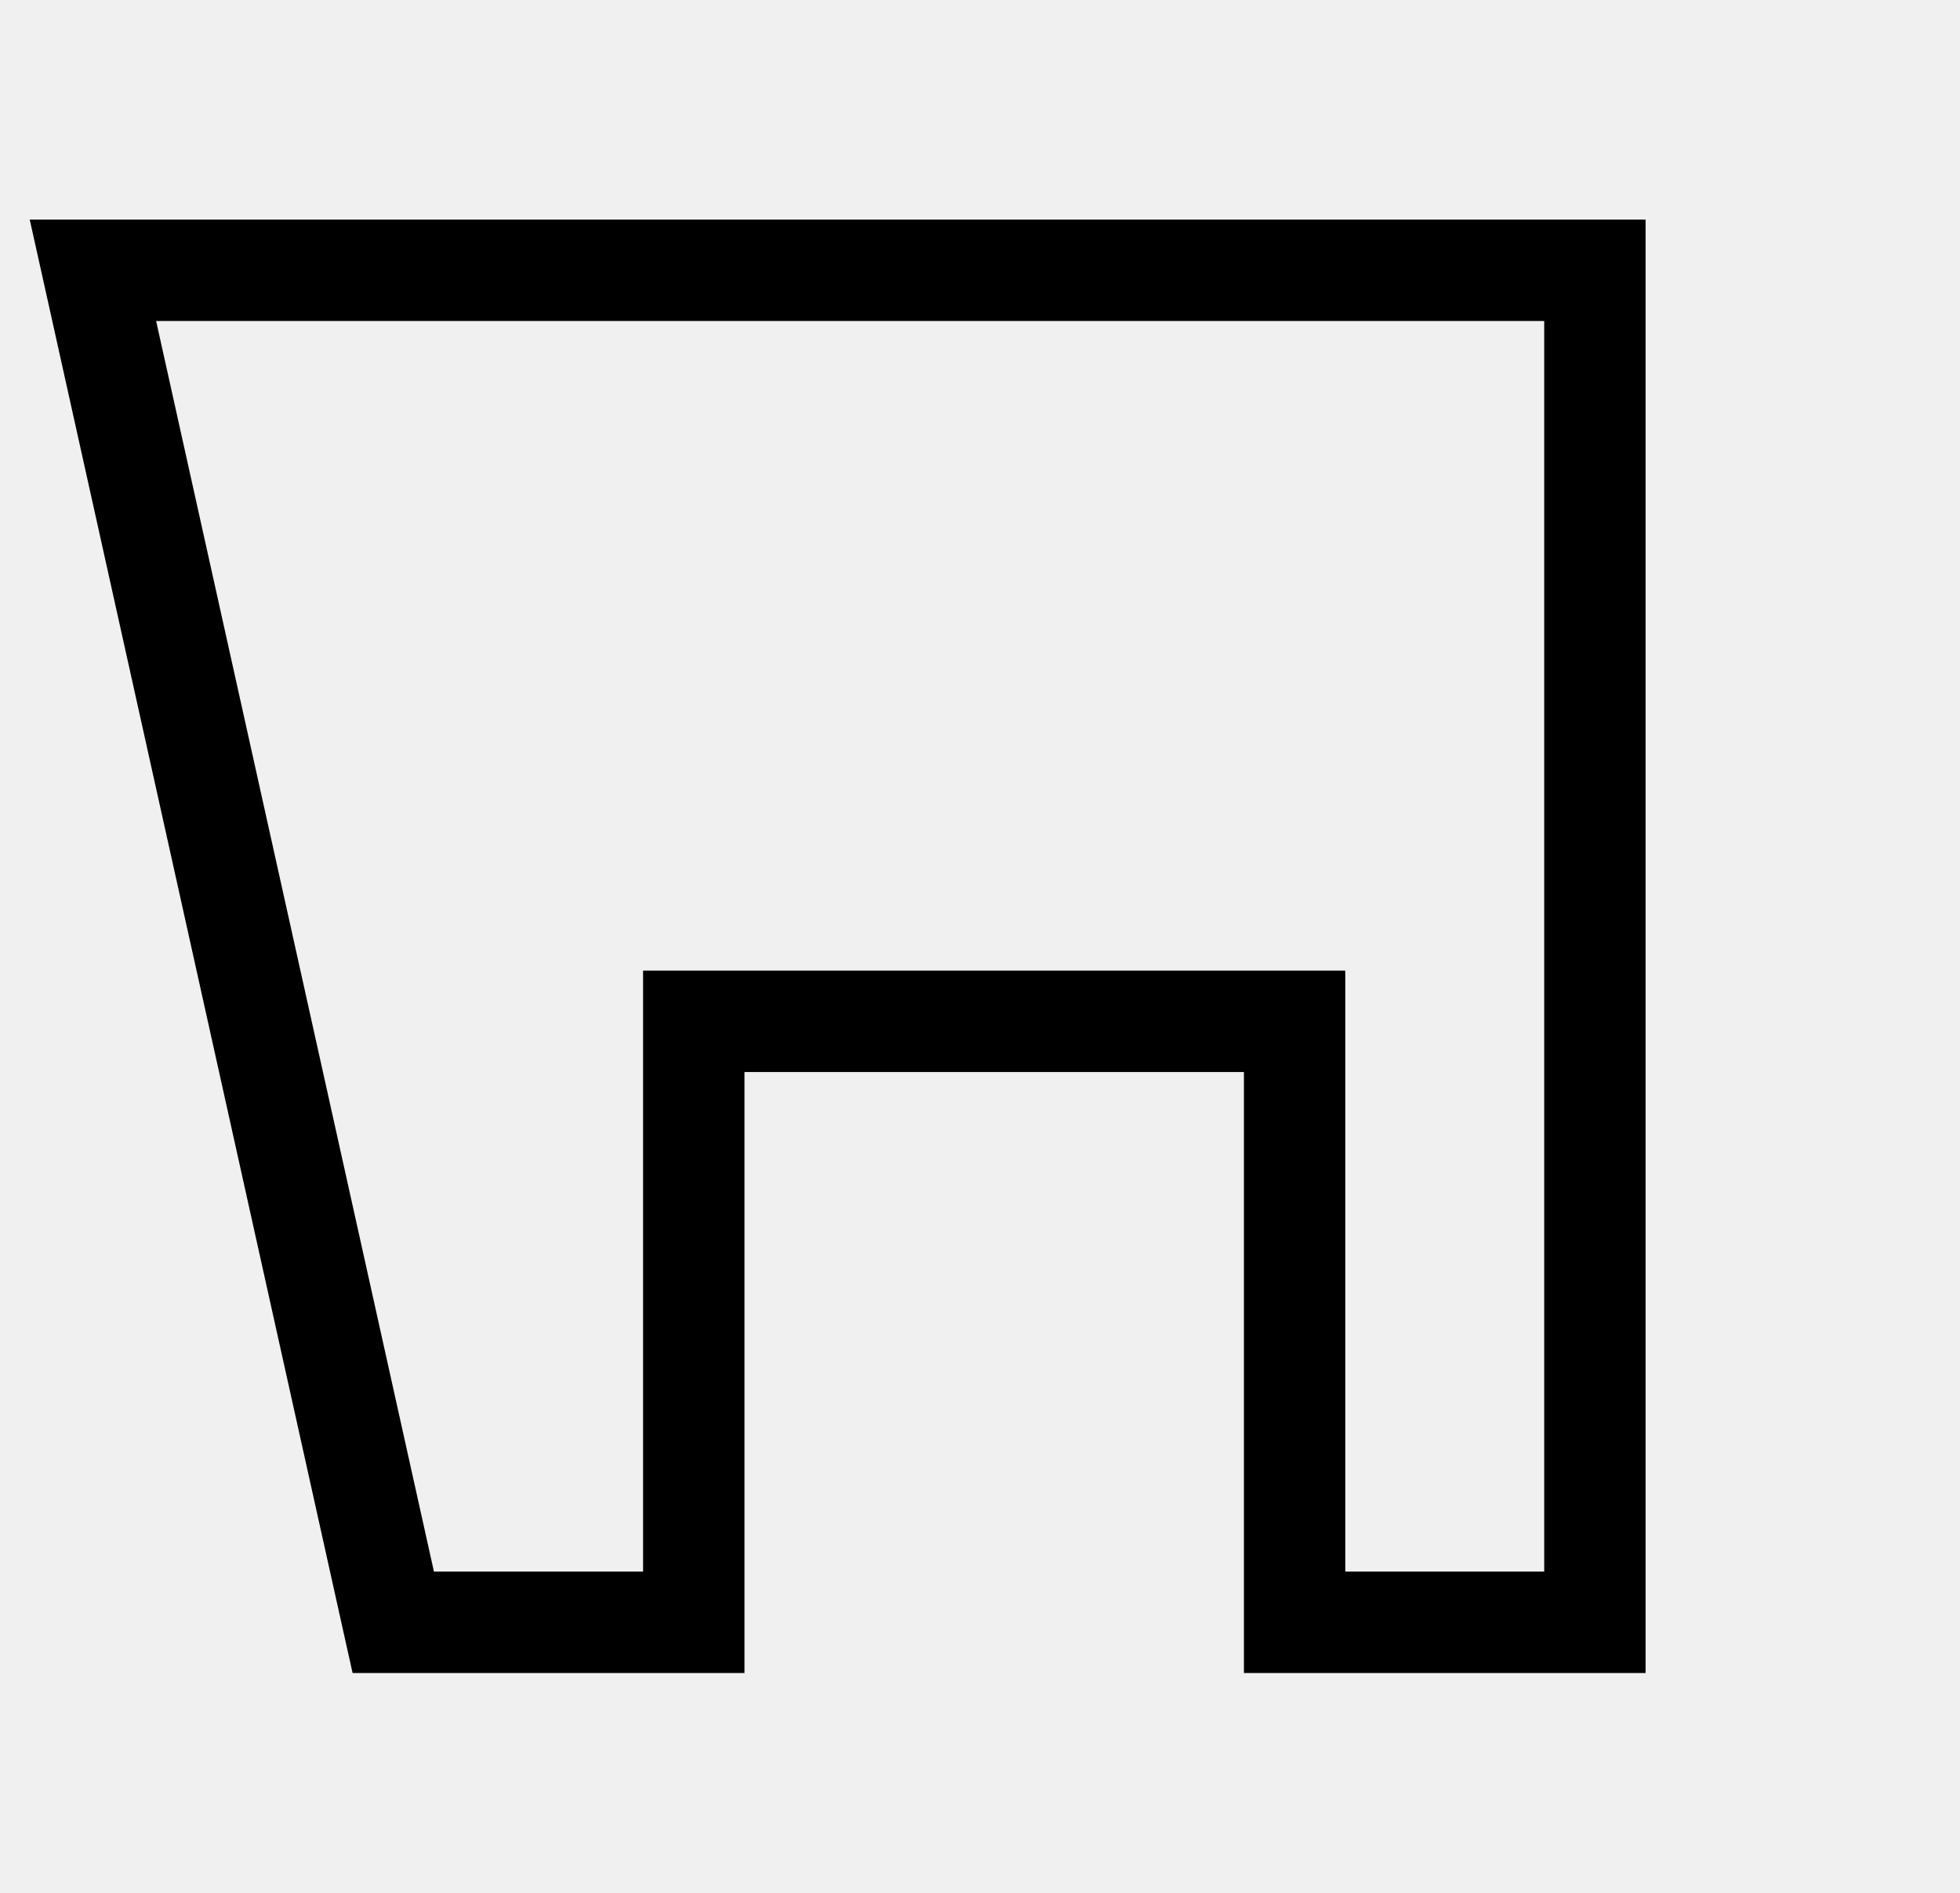
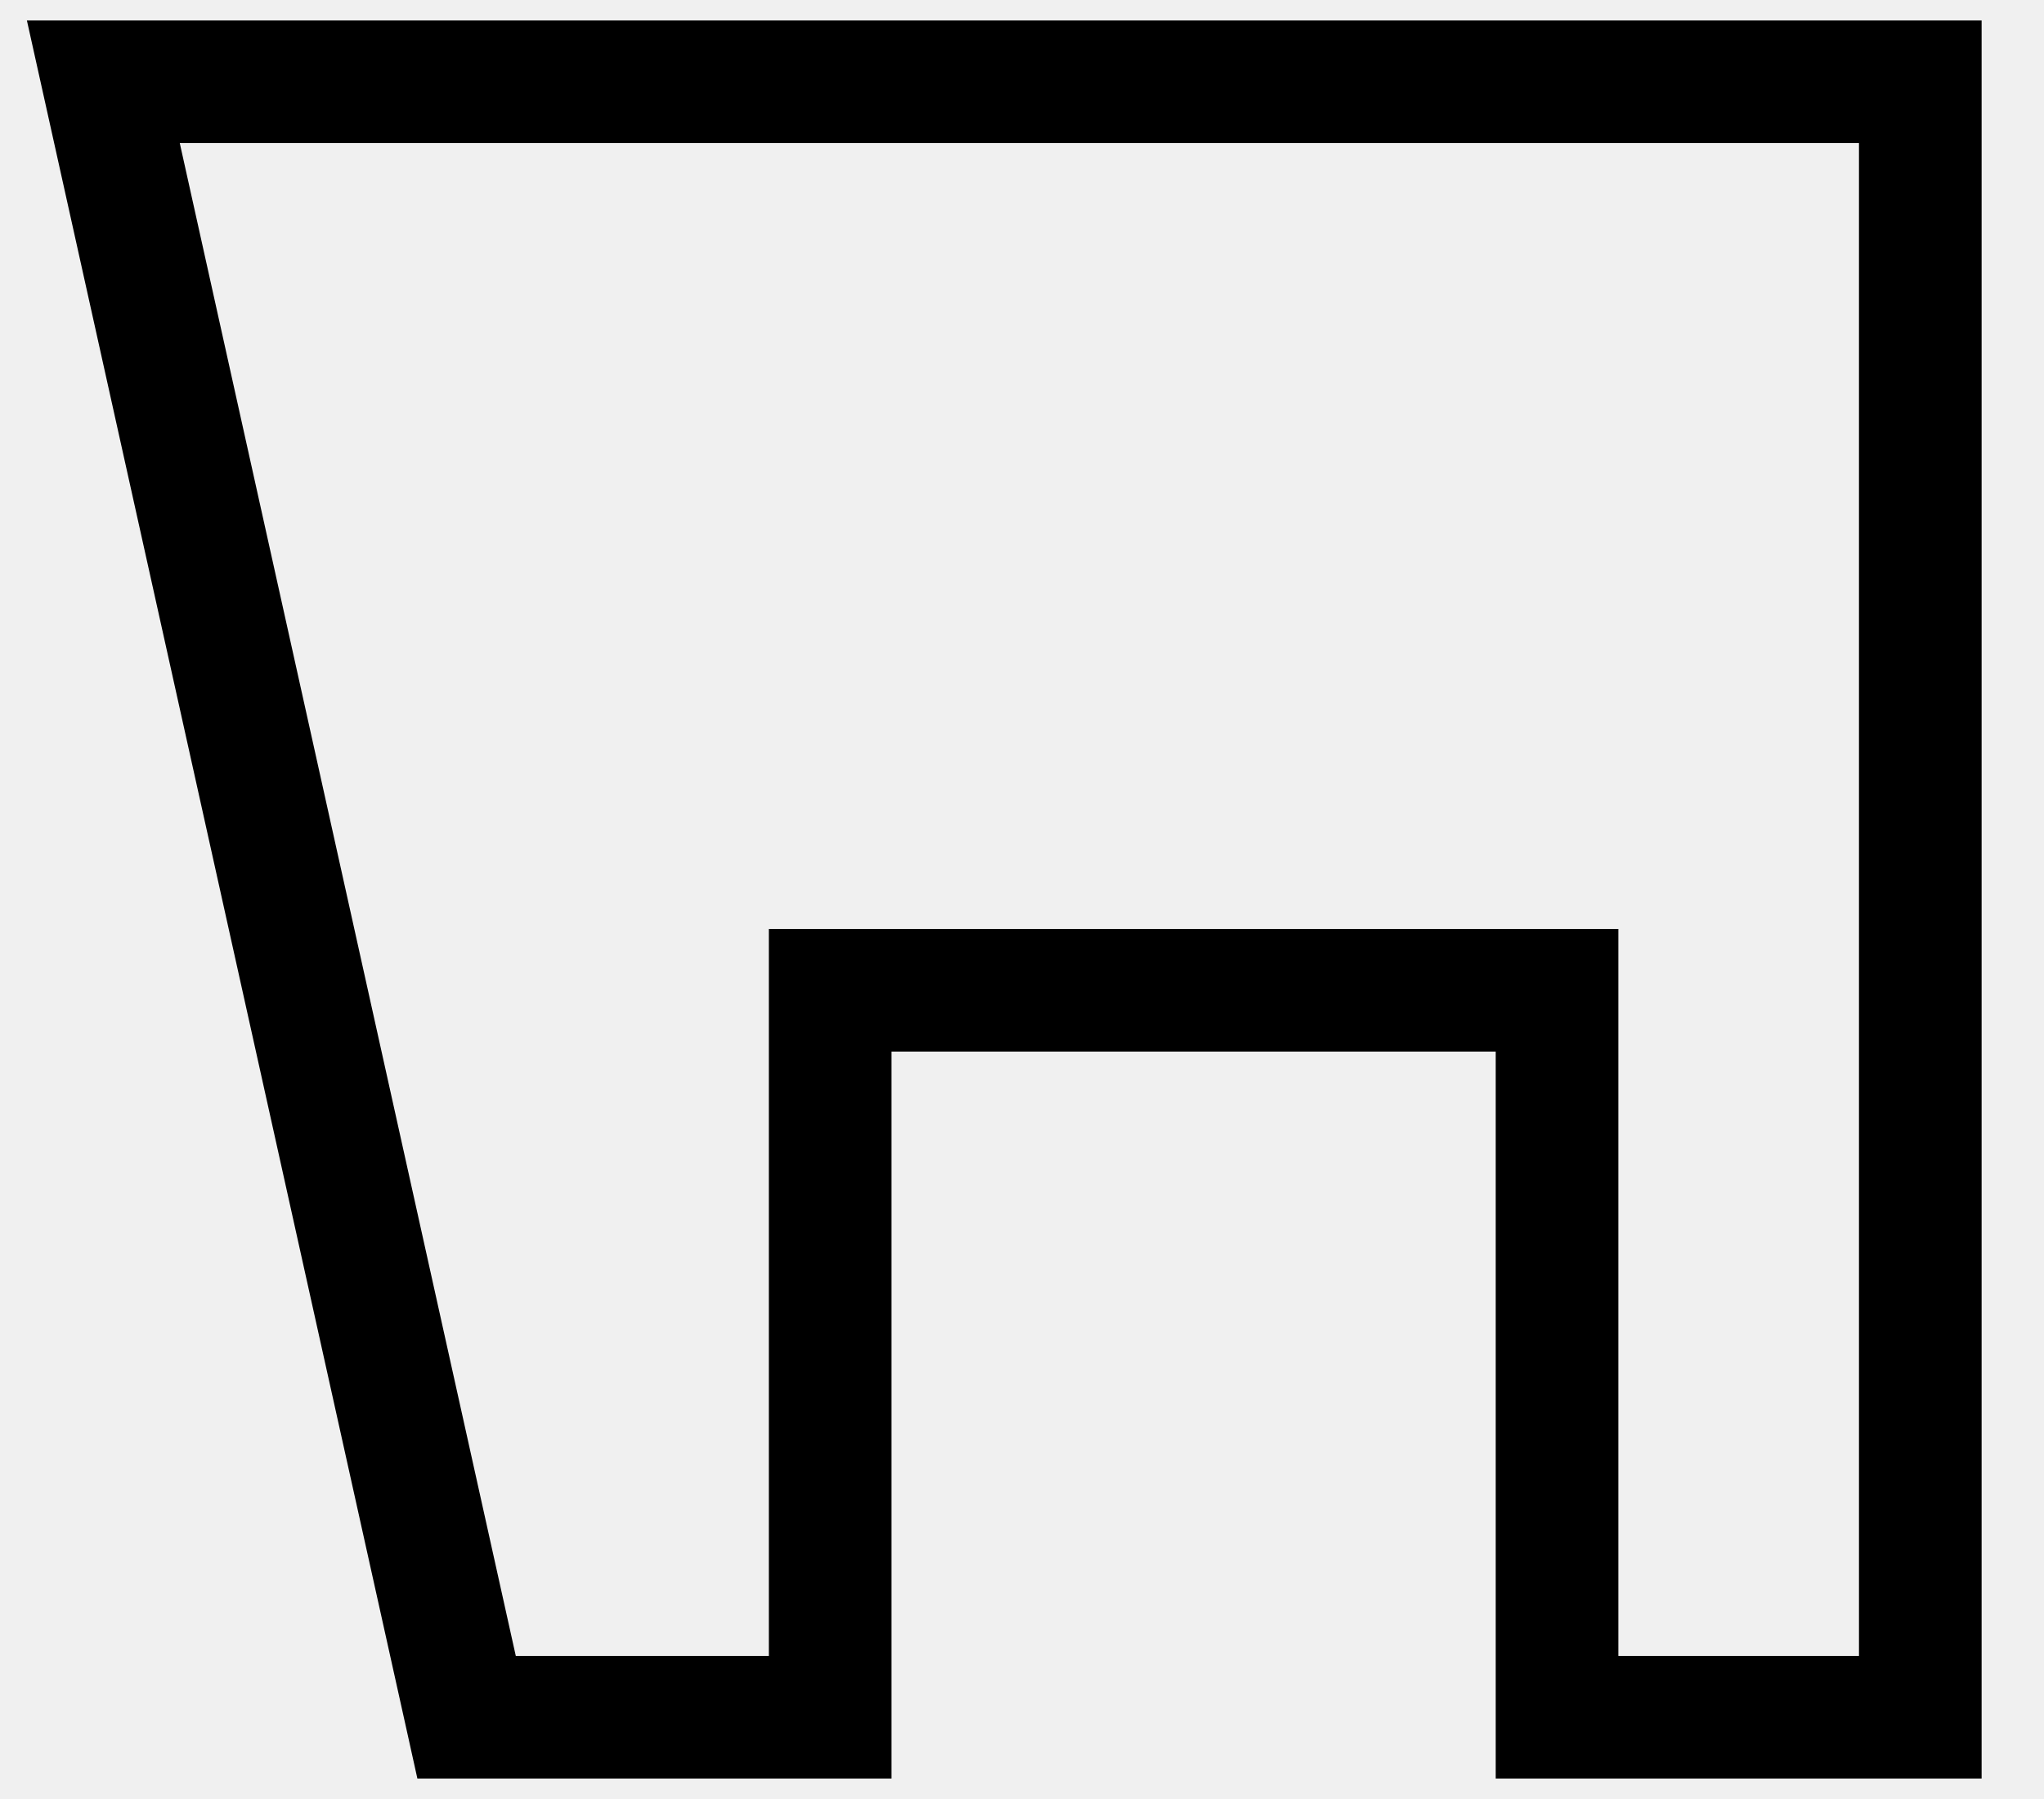
- <svg xmlns="http://www.w3.org/2000/svg" width="29" height="28" viewBox="0 0 29 28" fill="none">
-   <g id="Frame 1686563997" clip-path="url(#clip0_2775_21050)">
-     <path id="Subtract" d="M1.375 3.998V3.248H0.44L0.643 4.161L1.375 3.998ZM5.818 23.998L5.086 24.161L5.217 24.748H5.818V23.998ZM23.598 3.998H24.348V3.248H23.598V3.998ZM23.598 23.998V24.748H24.348V23.998H23.598ZM19.155 23.998H18.405V24.748H19.155V23.998ZM19.155 15.108H19.905V14.358H19.155V15.108ZM10.265 15.108V14.358H9.515V15.108H10.265ZM10.265 23.998V24.748H11.015V23.998H10.265ZM0.643 4.161L5.086 24.161L6.551 23.835L2.107 3.835L0.643 4.161ZM23.598 3.248H1.375V4.748H23.598V3.248ZM24.348 23.998V3.998H22.848V23.998H24.348ZM19.155 24.748H23.598V23.248H19.155V24.748ZM19.905 23.998V15.108H18.405V23.998H19.905ZM19.155 14.358H10.265V15.858H19.155V14.358ZM9.515 15.108V23.998H11.015V15.108H9.515ZM5.818 24.748H10.265V23.248H5.818V24.748Z" fill="currentColor" />
-   </g>
-   <defs>
-     <clipPath id="clip0_2775_21050">
-       <rect width="28" height="28" fill="white" transform="translate(0.375 -0.00195312)" />
-     </clipPath>
-   </defs>
+ <svg xmlns="http://www.w3.org/2000/svg" width="25" height="22" viewBox="0 0 25 22" fill="none">
+   <path d="M1.264 1V0.25H0.329L0.532 1.163L1.264 1ZM5.707 21L4.975 21.163L5.105 21.75H5.707V21ZM23.487 1H24.237V0.25H23.487V1ZM23.487 21V21.75H24.237V21H23.487ZM19.044 21H18.294V21.75H19.044V21ZM19.044 12.11H19.794V11.36H19.044V12.11ZM10.154 12.11V11.36H9.404V12.11H10.154ZM10.154 21V21.75H10.904V21H10.154ZM0.532 1.163L4.975 21.163L6.439 20.837L1.996 0.837L0.532 1.163ZM23.487 0.25H1.264V1.75H23.487V0.25ZM24.237 21V1H22.737V21H24.237ZM19.044 21.75H23.487V20.25H19.044V21.75ZM19.794 21V12.11H18.294V21H19.794ZM19.044 11.36H10.154V12.86H19.044V11.36ZM9.404 12.11V21H10.904V12.11H9.404ZM5.707 21.75H10.154V20.25H5.707V21.75Z" fill="currentColor" />
</svg>
